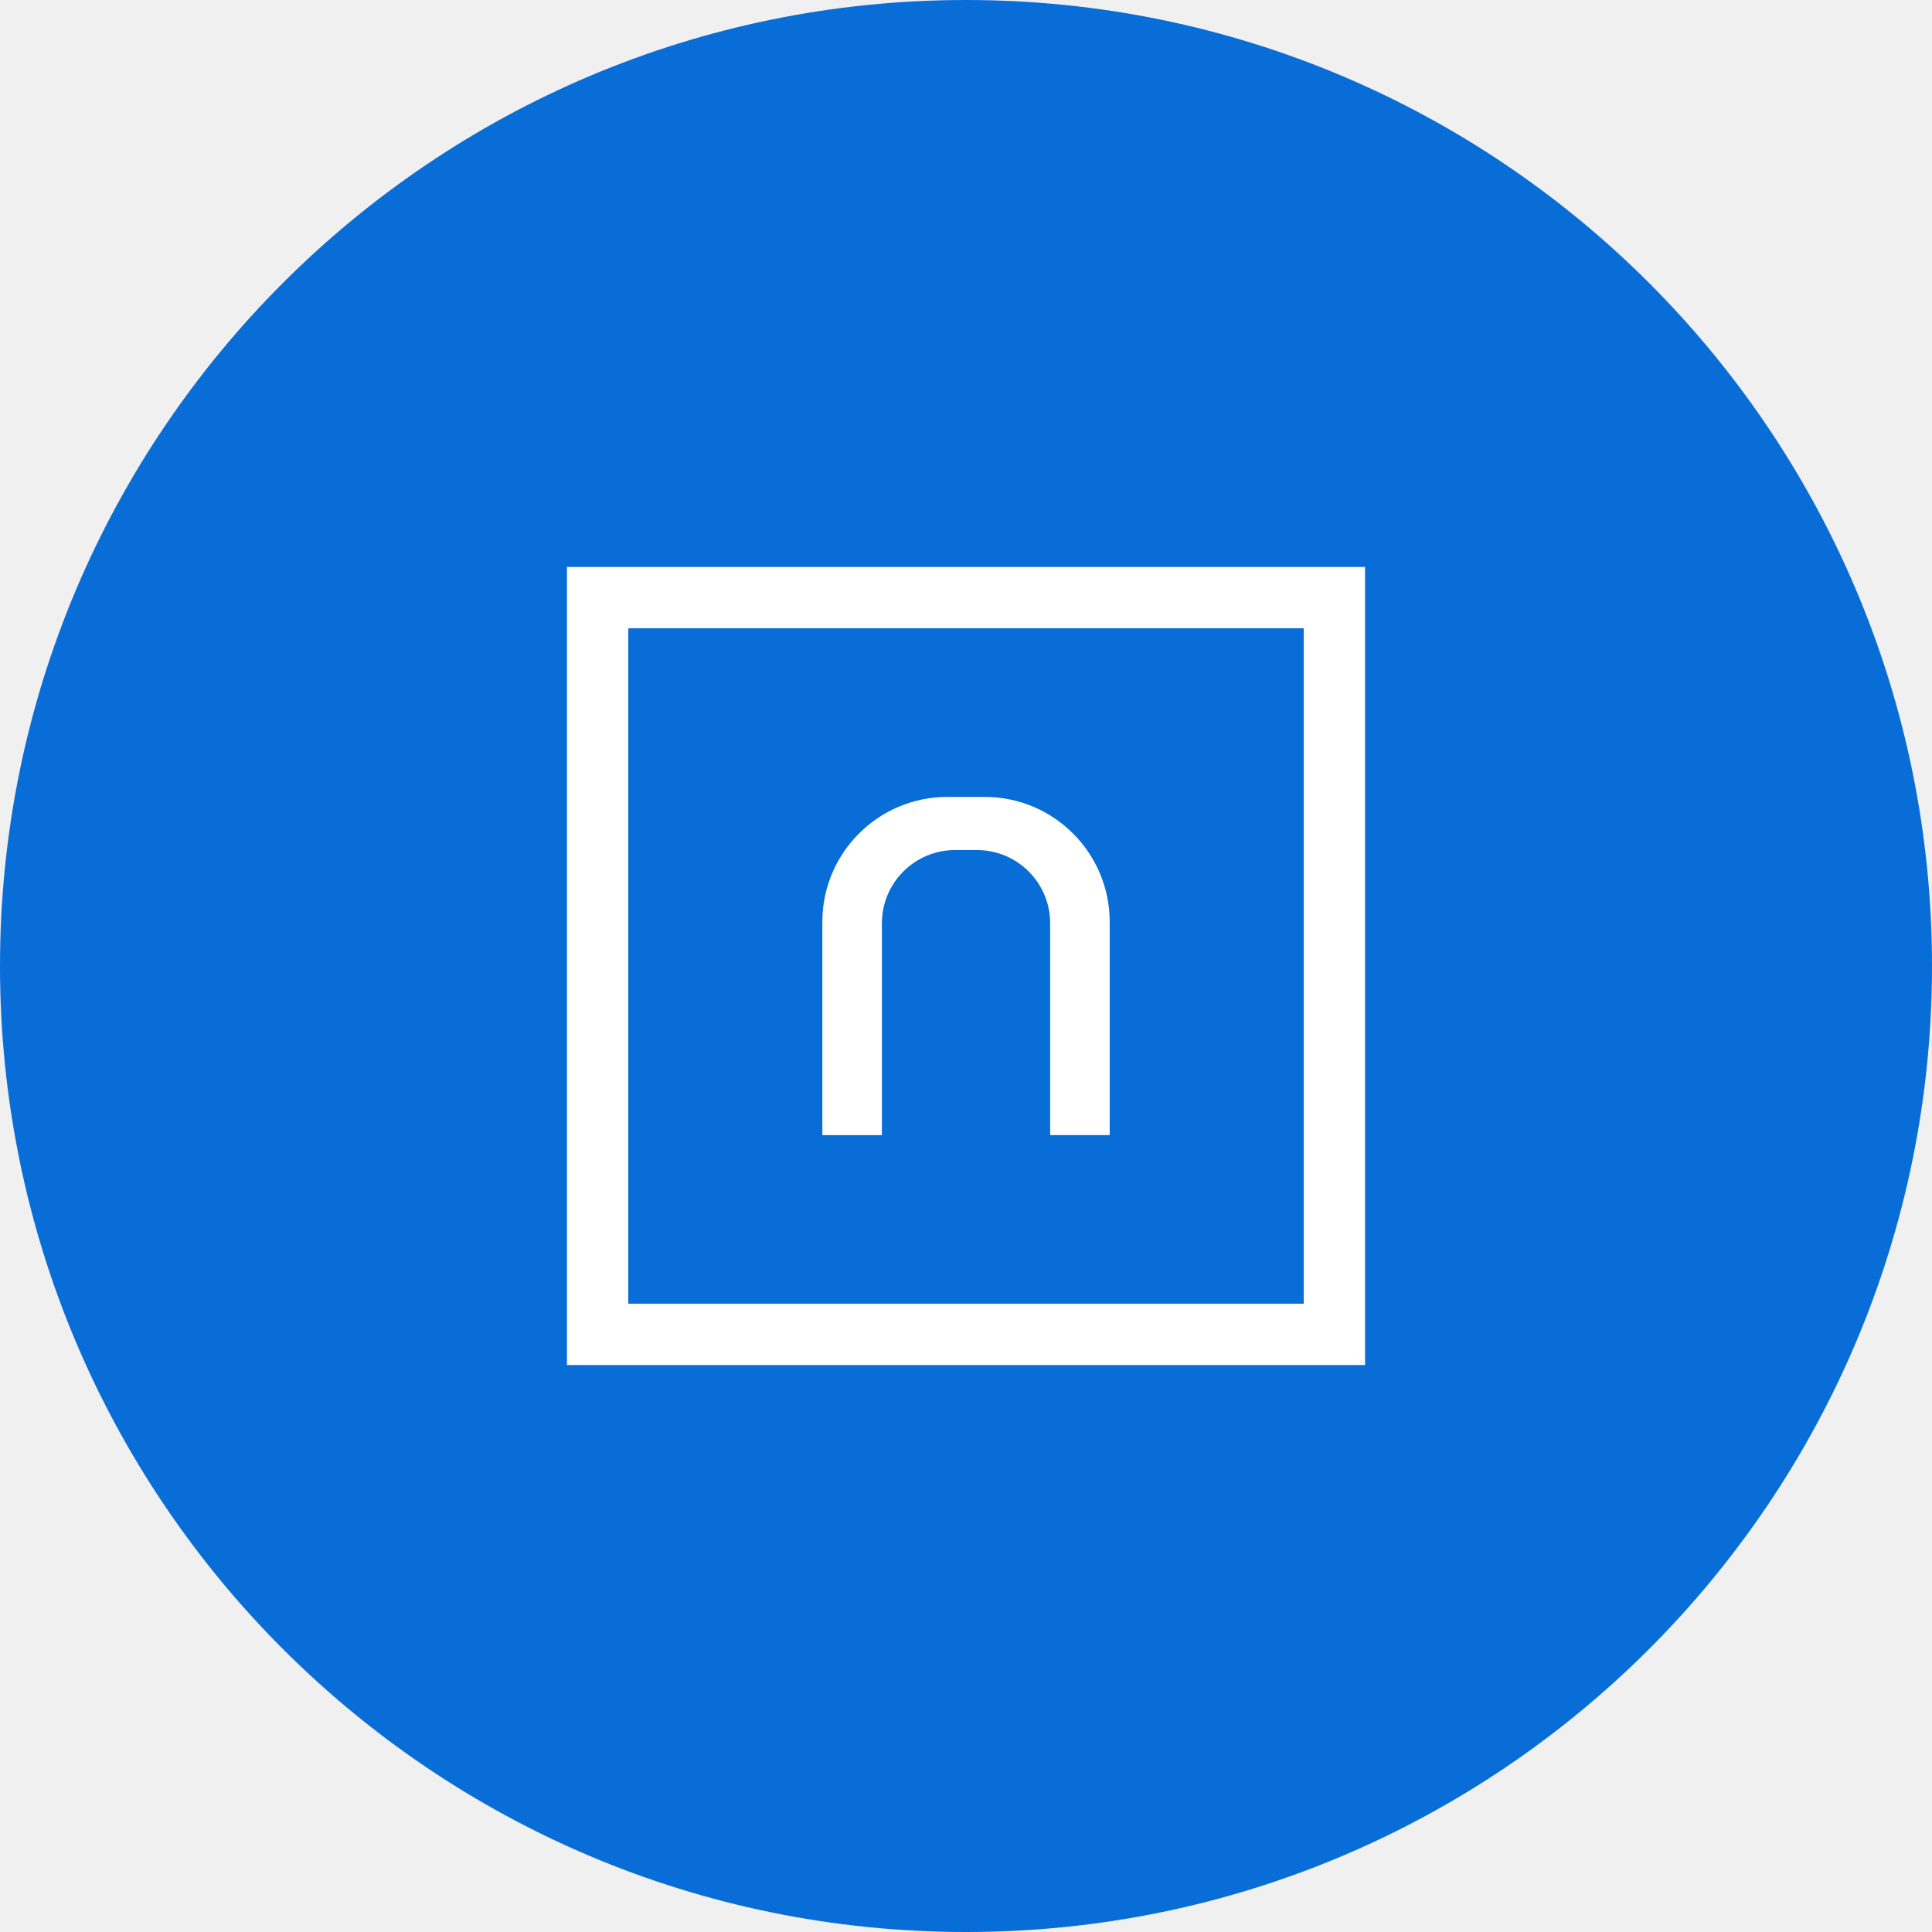
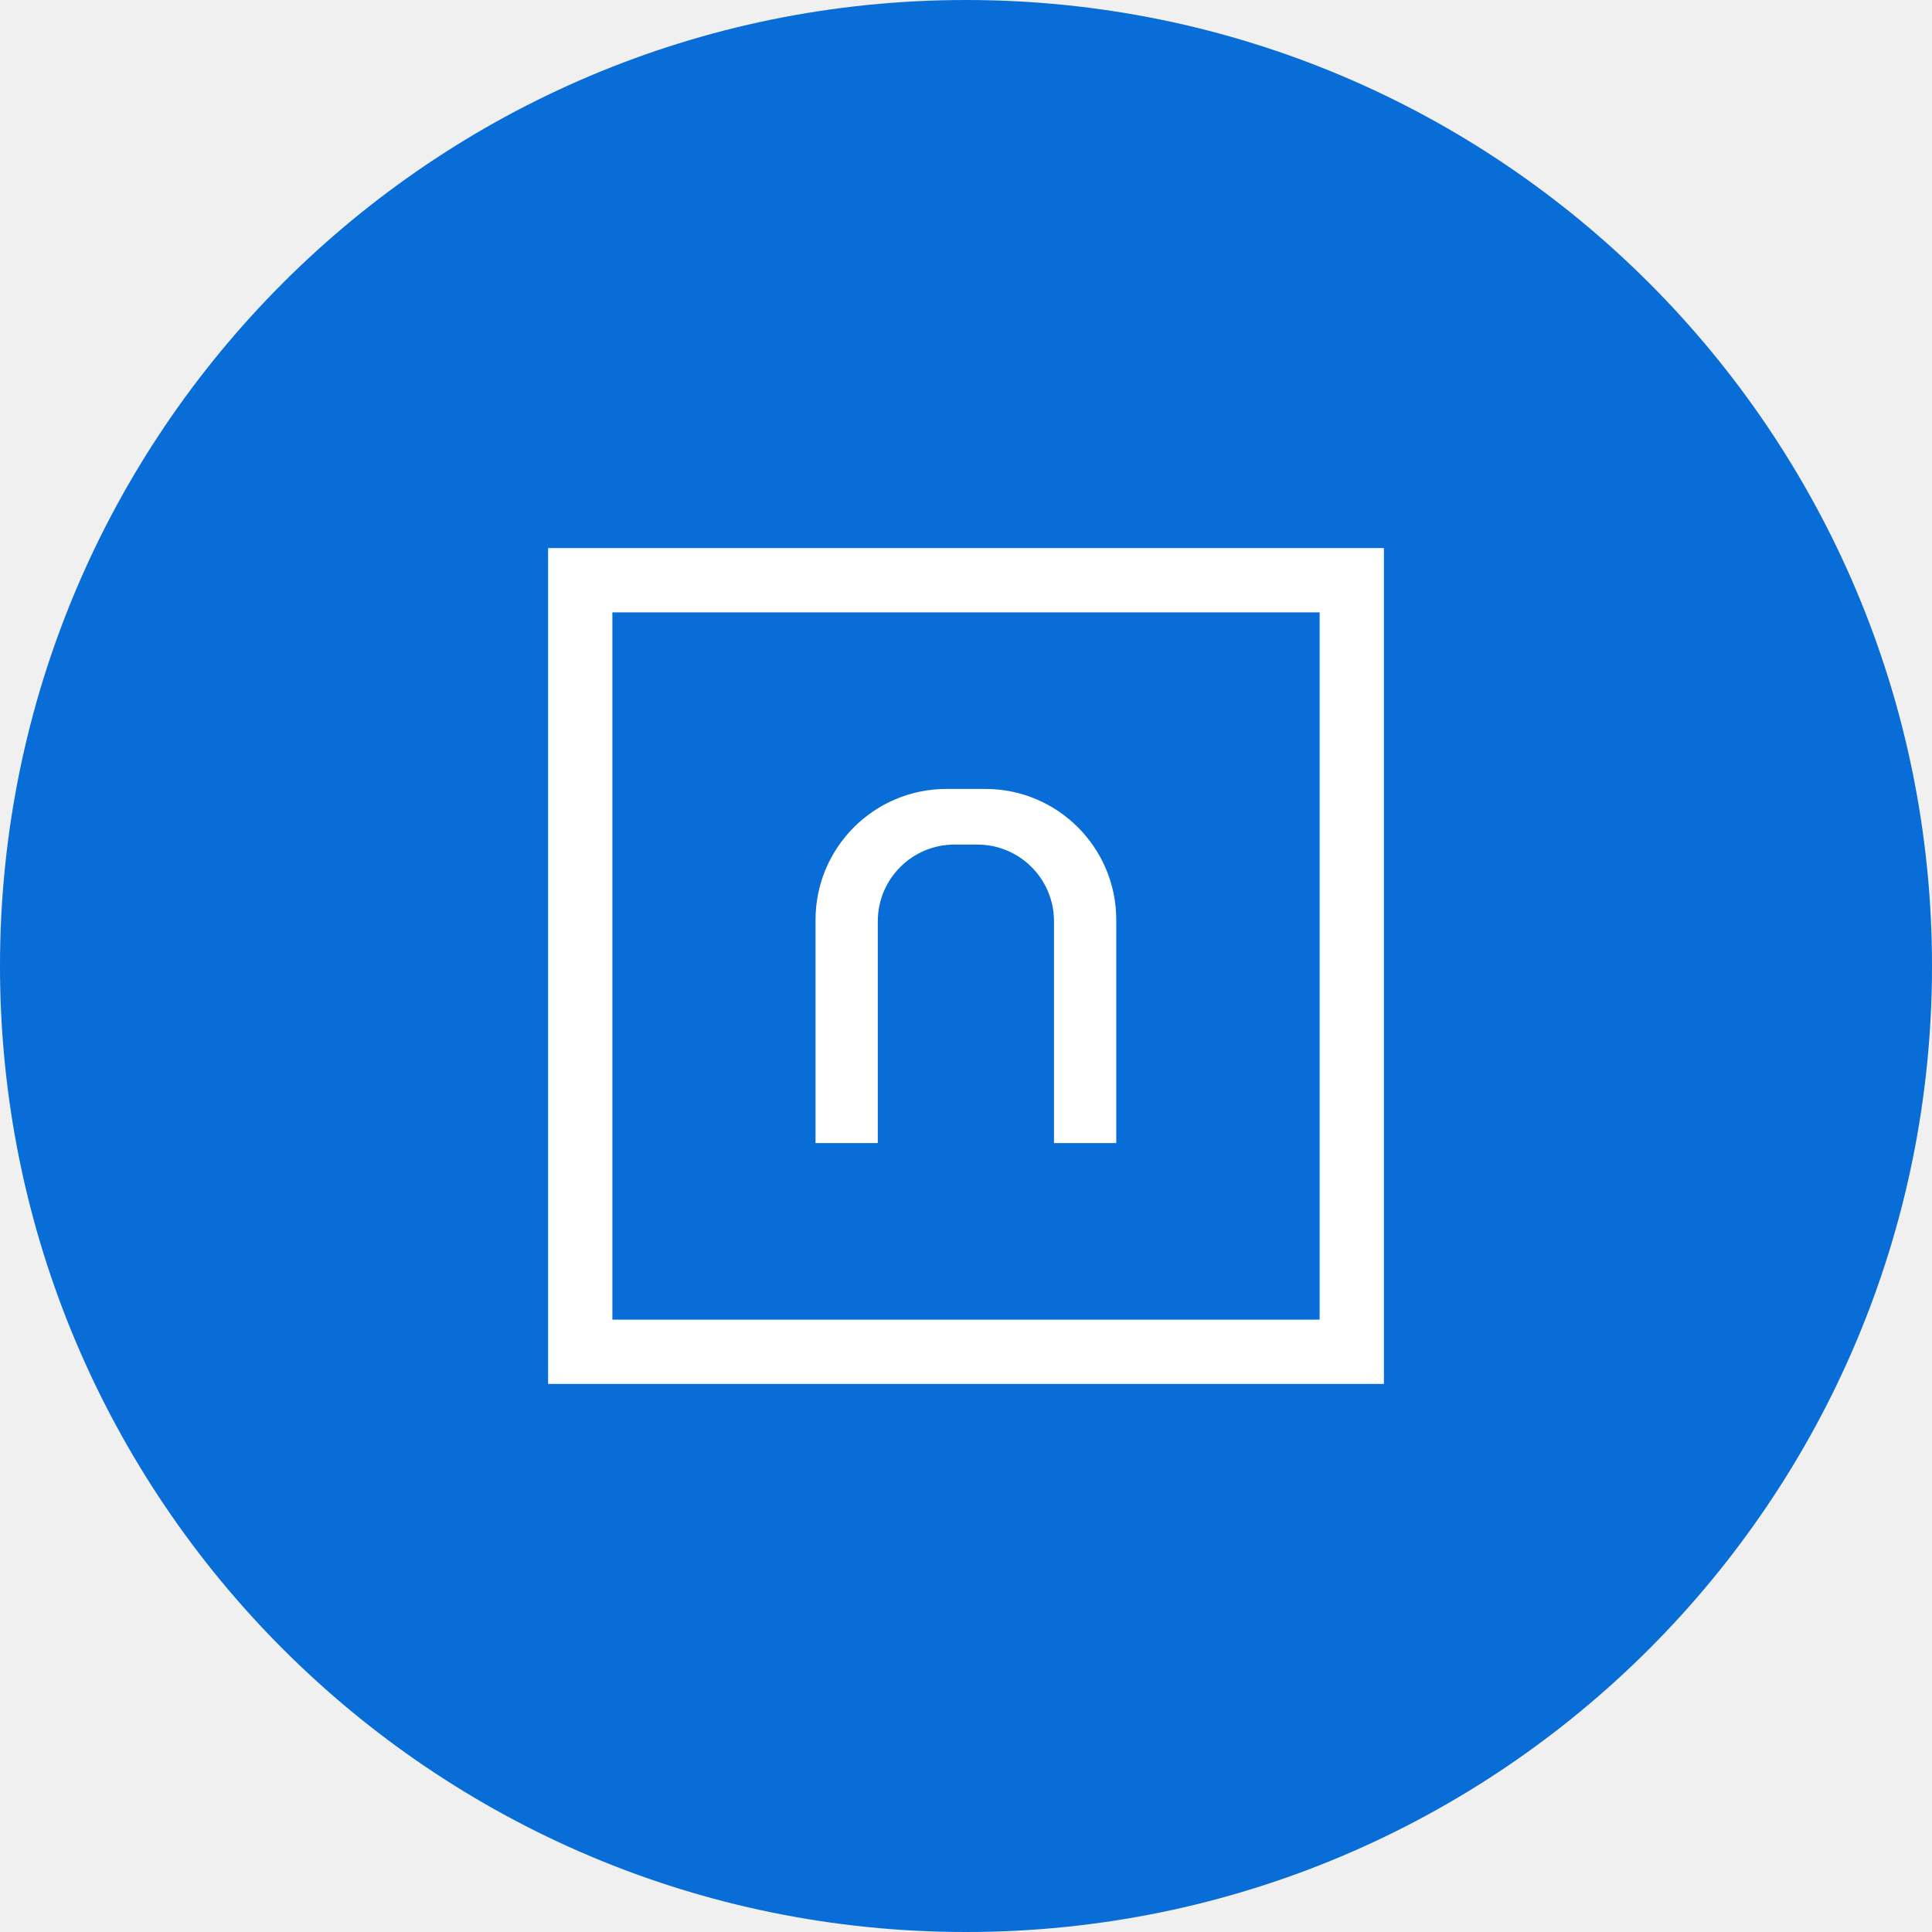
<svg xmlns="http://www.w3.org/2000/svg" viewBox="0 0 1024 1024">
  <circle cx="512" cy="512" r="512" style="fill:#086dd6" />
-   <path data-name="Standard Notes logo (vector remake by krisu)" d="M691 333v358H333V333h358m32.5-32.5h-423v423h423v-423zM521.87 422.38h-19.74a66.27 66.27 0 0 0-66.27 66.27v113h31.56v-112.3a38.81 38.81 0 0 1 38.81-38.81h11.56a38.81 38.81 0 0 1 38.81 38.81v112.27h31.56v-113a66.27 66.27 0 0 0-66.29-66.24z" style="fill:#fff" />
+   <path data-name="Standard Notes logo (vector remake by krisu)" d="M699.43 324.57v374.86H324.57V324.57h374.86m34.07-34.07h-443v443h443v-443zM522.34 418.15h-20.68a69.41 69.41 0 0 0-69.41 69.41v118.3h33V488.28a40.64 40.64 0 0 1 40.64-40.64H518a40.64 40.64 0 0 1 40.64 40.64v117.57h33v-118.3a69.41 69.41 0 0 0-69.3-69.4z" style="fill:#fff" />
</svg>
